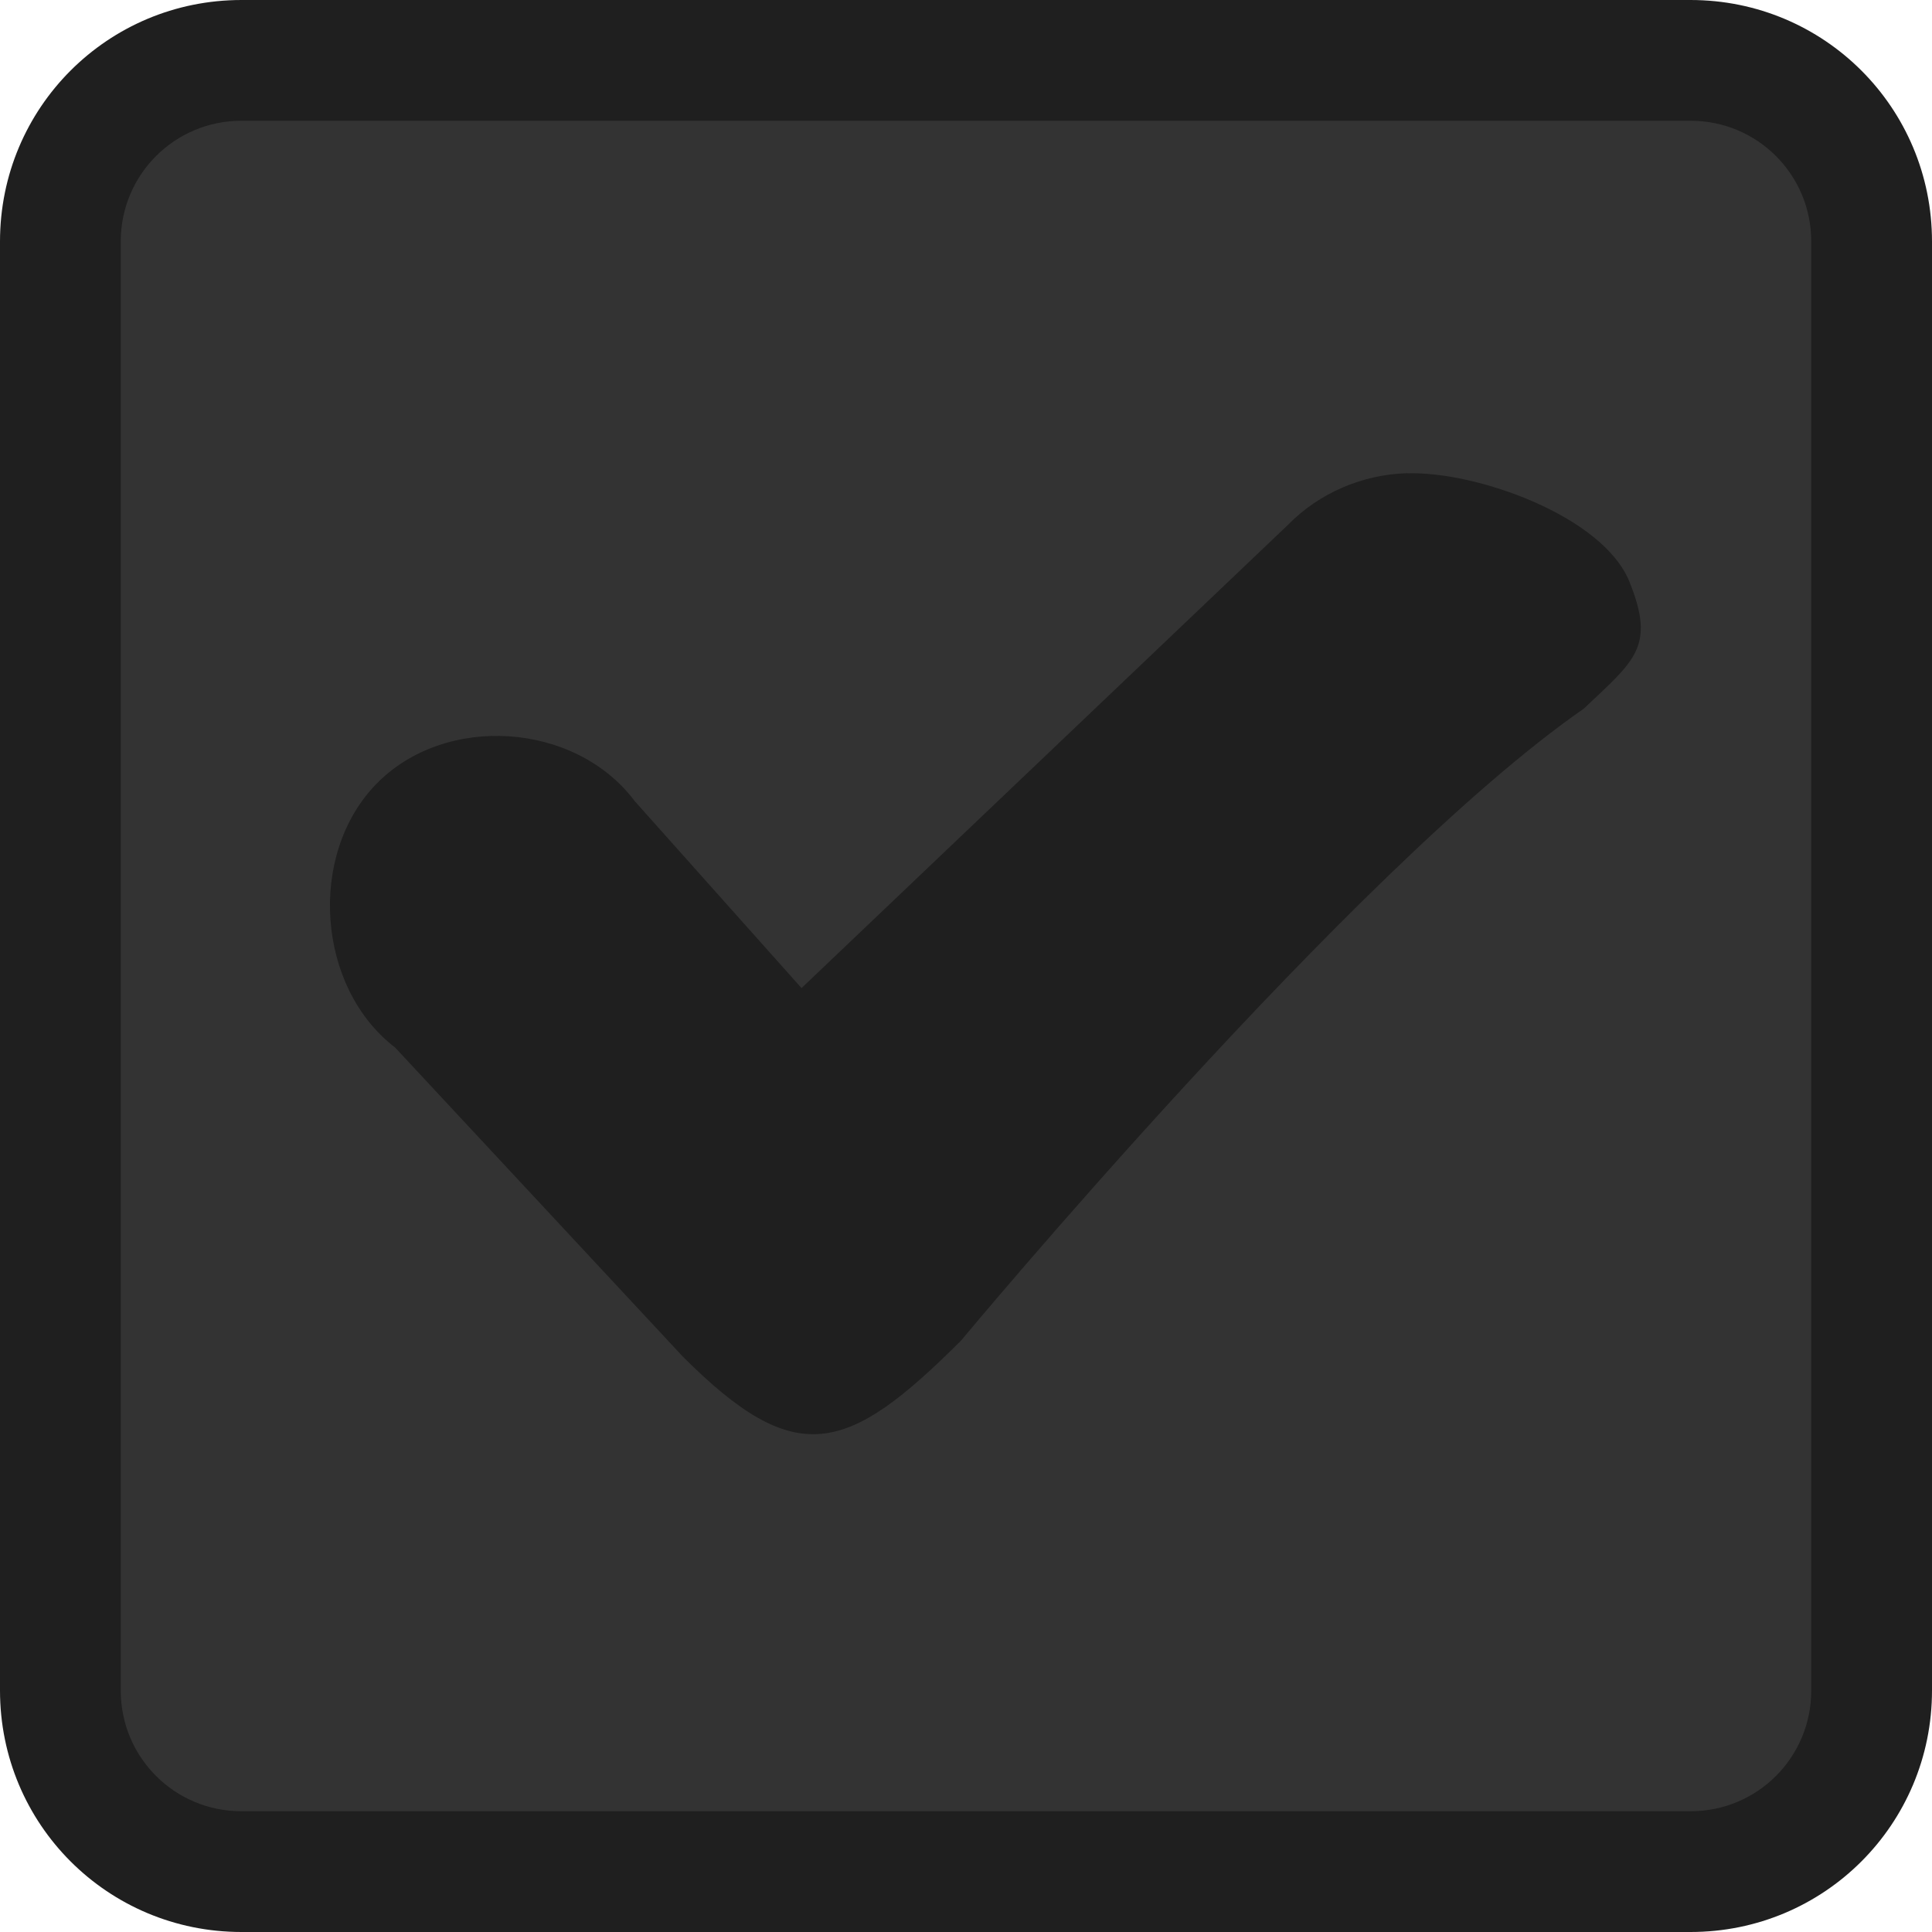
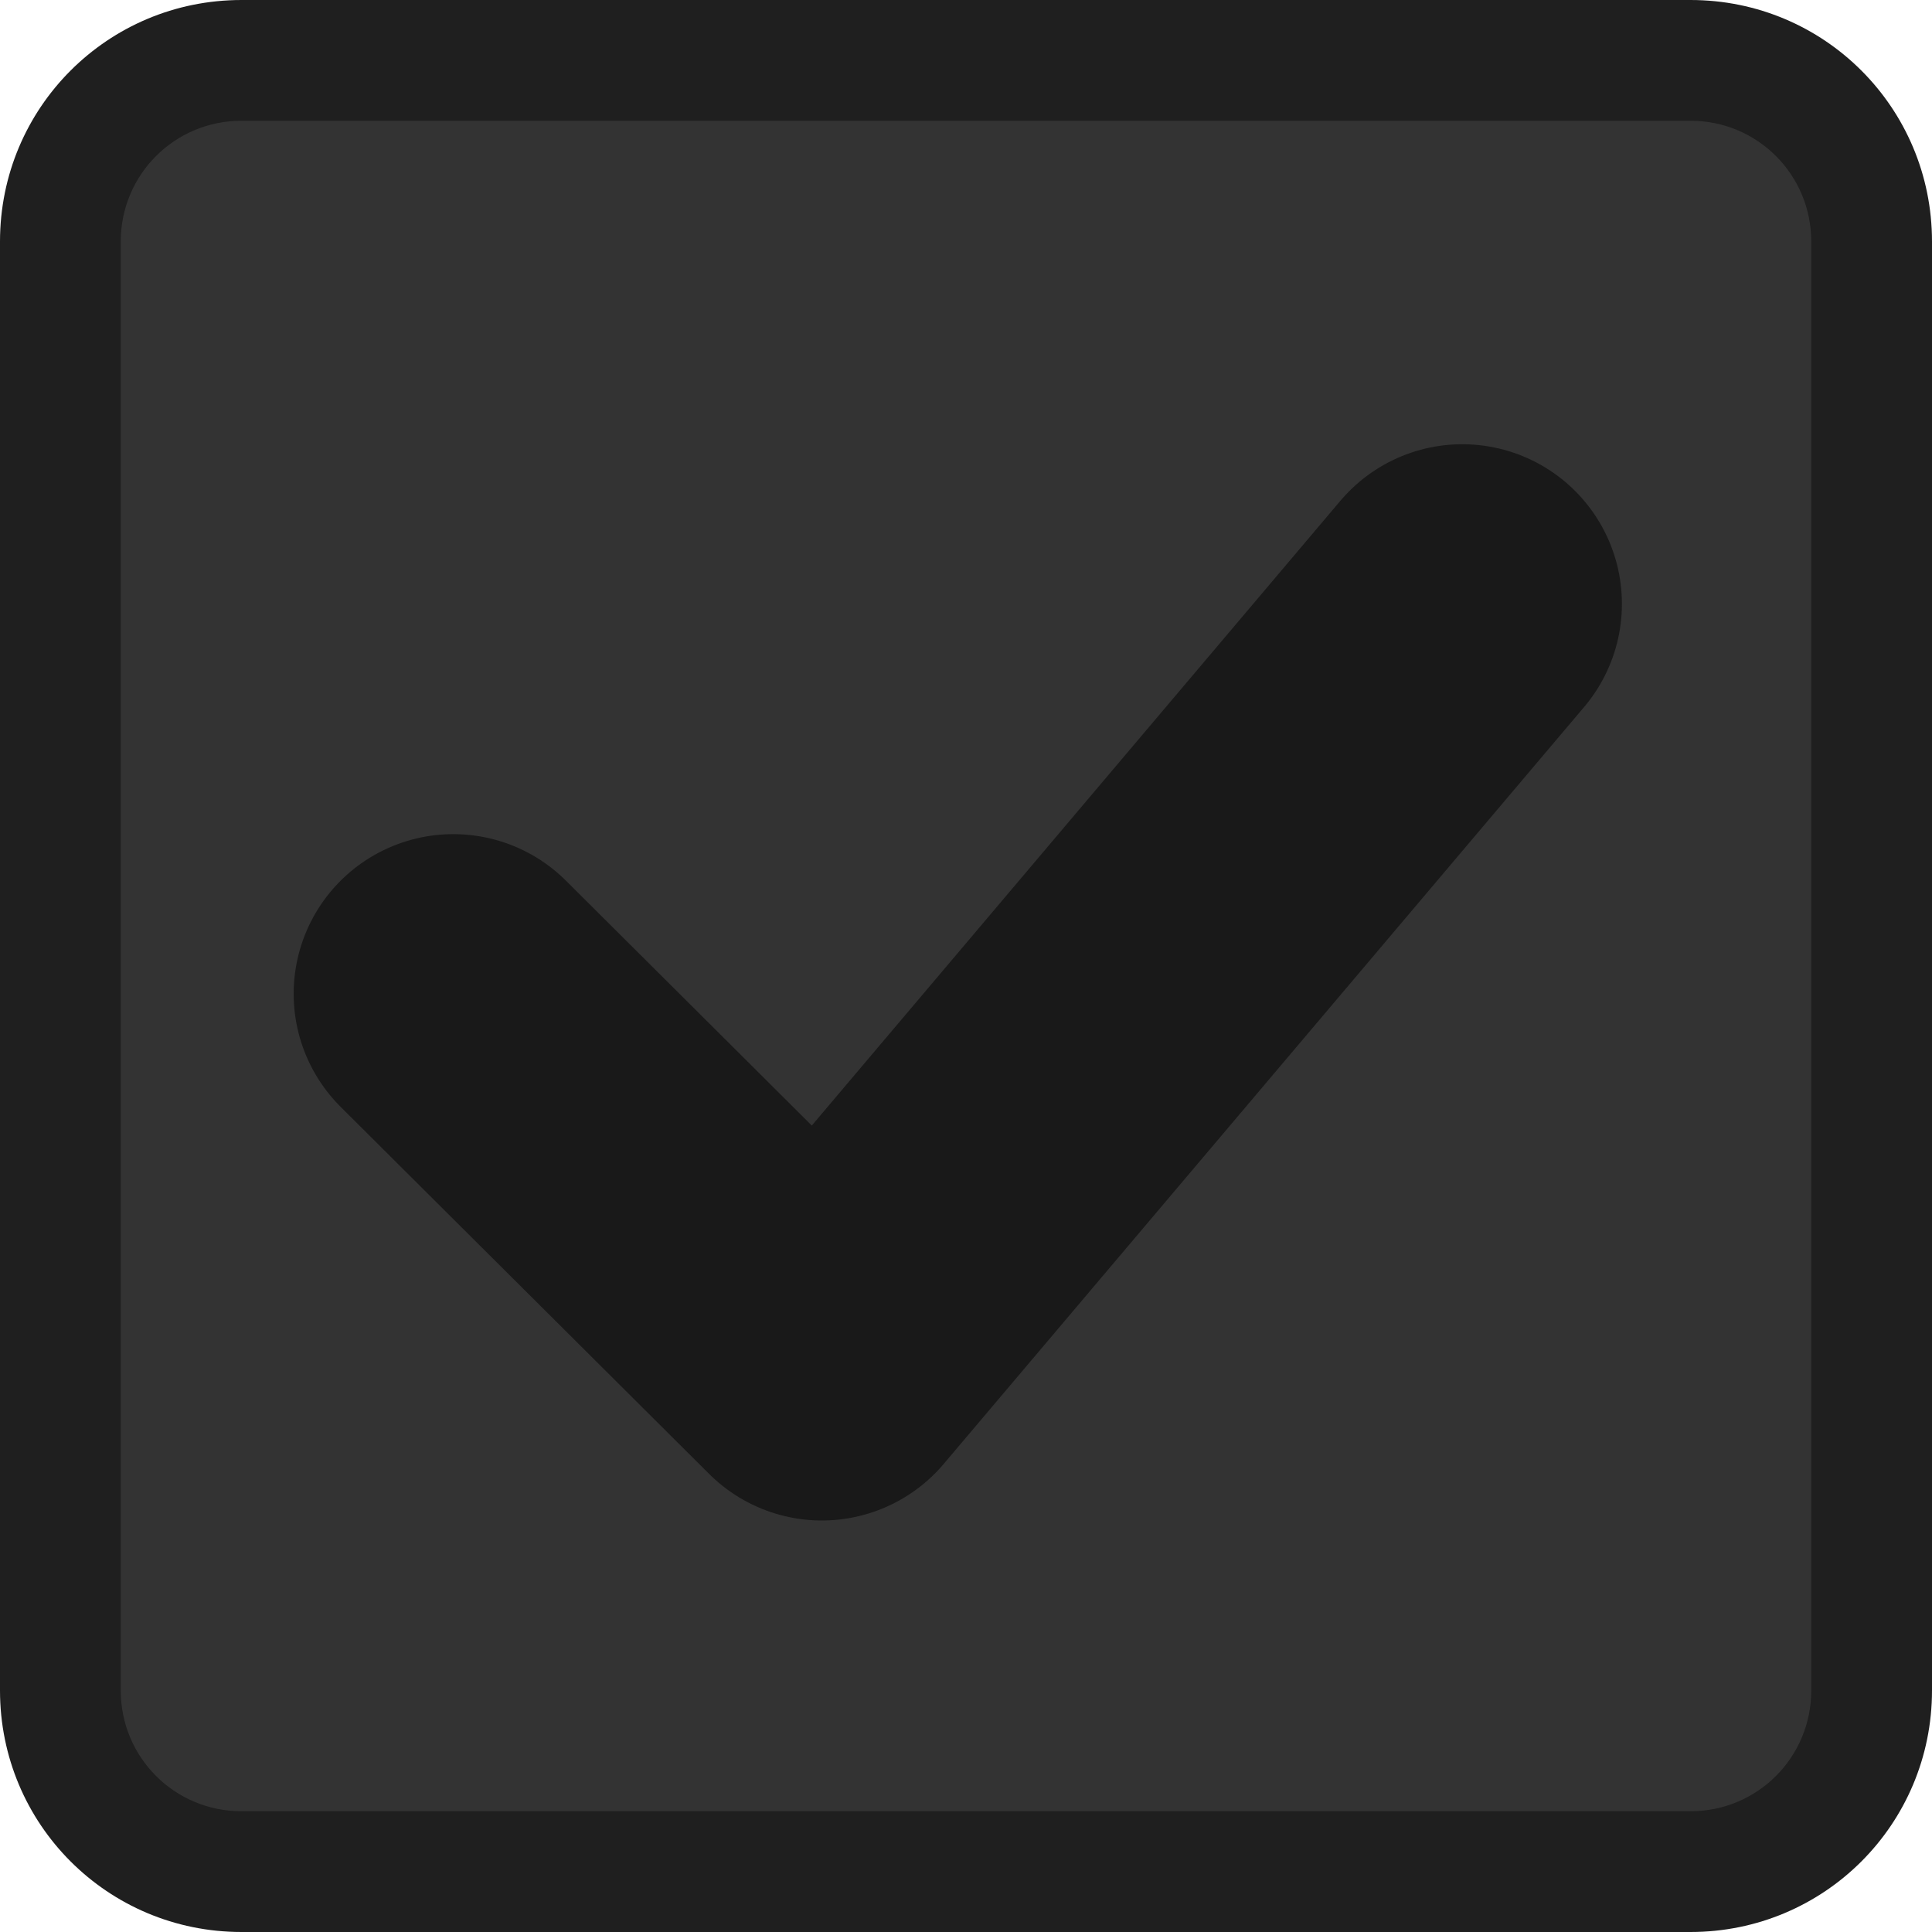
<svg xmlns="http://www.w3.org/2000/svg" viewBox="0 0 16 16" id="svg2" version="1.1" width="100%" height="100%">
  <defs id="defs16" />
  <g transform="translate(0 -1036.362)" id="g4" style="fill:#333333">
    <path style="fill:#333333" d="m 1.743,1036.92 12.703,0 c 0.586,0 1.059,0.468 1.059,1.05 l 0,12.595 c 0,0.582 -0.472,1.05 -1.059,1.05 l -12.703,0 c -0.586,0 -1.059,-0.468 -1.059,-1.05 l 0,-12.595 c 0,-0.582 0.472,-1.05 1.059,-1.05 z" id="path6" />
  </g>
  <g style="fill:#1f1f1f" transform="translate(0 -1036.362)" id="g8">
    <path d="M 2 0 C 0.892 0 3.2526065e-18 0.892 0 2 L 0 14 C 0 15.108 0.892 16 2 16 L 14 16 C 15.108 16 16 15.108 16 14 L 16 2 C 16 0.892 15.108 3.2526065e-18 14 0 L 2 0 z M 2 1 L 14 1 C 14.554 1 15 1.446 15 2 L 15 14 C 15 14.554 14.554 15 14 15 L 2 15 C 1.446 15 1 14.554 1 14 L 1 2 C 1 1.446 1.446 1 2 1 z " transform="translate(0 1036.362)" id="path10" />
-     <path style="line-height:normal;color:#000" d="m 11.653,1040.281 c -0.366,0.01 -0.727,0.162 -0.986,0.427 l -4.029,3.837 -1.382,-1.549 c -0.492,-0.656 -1.571,-0.727 -2.141,-0.14 -0.57,0.587 -0.491,1.685 0.157,2.181 l 2.383,2.56 c 0.937,0.937 1.359,0.812 2.305,-0.134 0,0 3.25,-3.91 5.156,-5.232 0.421,-0.399 0.597,-0.51 0.378,-1.052 -0.219,-0.542 -1.266,-0.916 -1.841,-0.897 z" id="path12" />
  </g>
+   <path d="M 3.754,8.23 6.806,11.27 12.11,5.001" id="path5880" style="fill:none;stroke:#191919;stroke-width:2.644;stroke-linecap:round;stroke-linejoin:round;stroke-miterlimit:4;stroke-opacity:1;stroke-dasharray:none" />
</svg>
